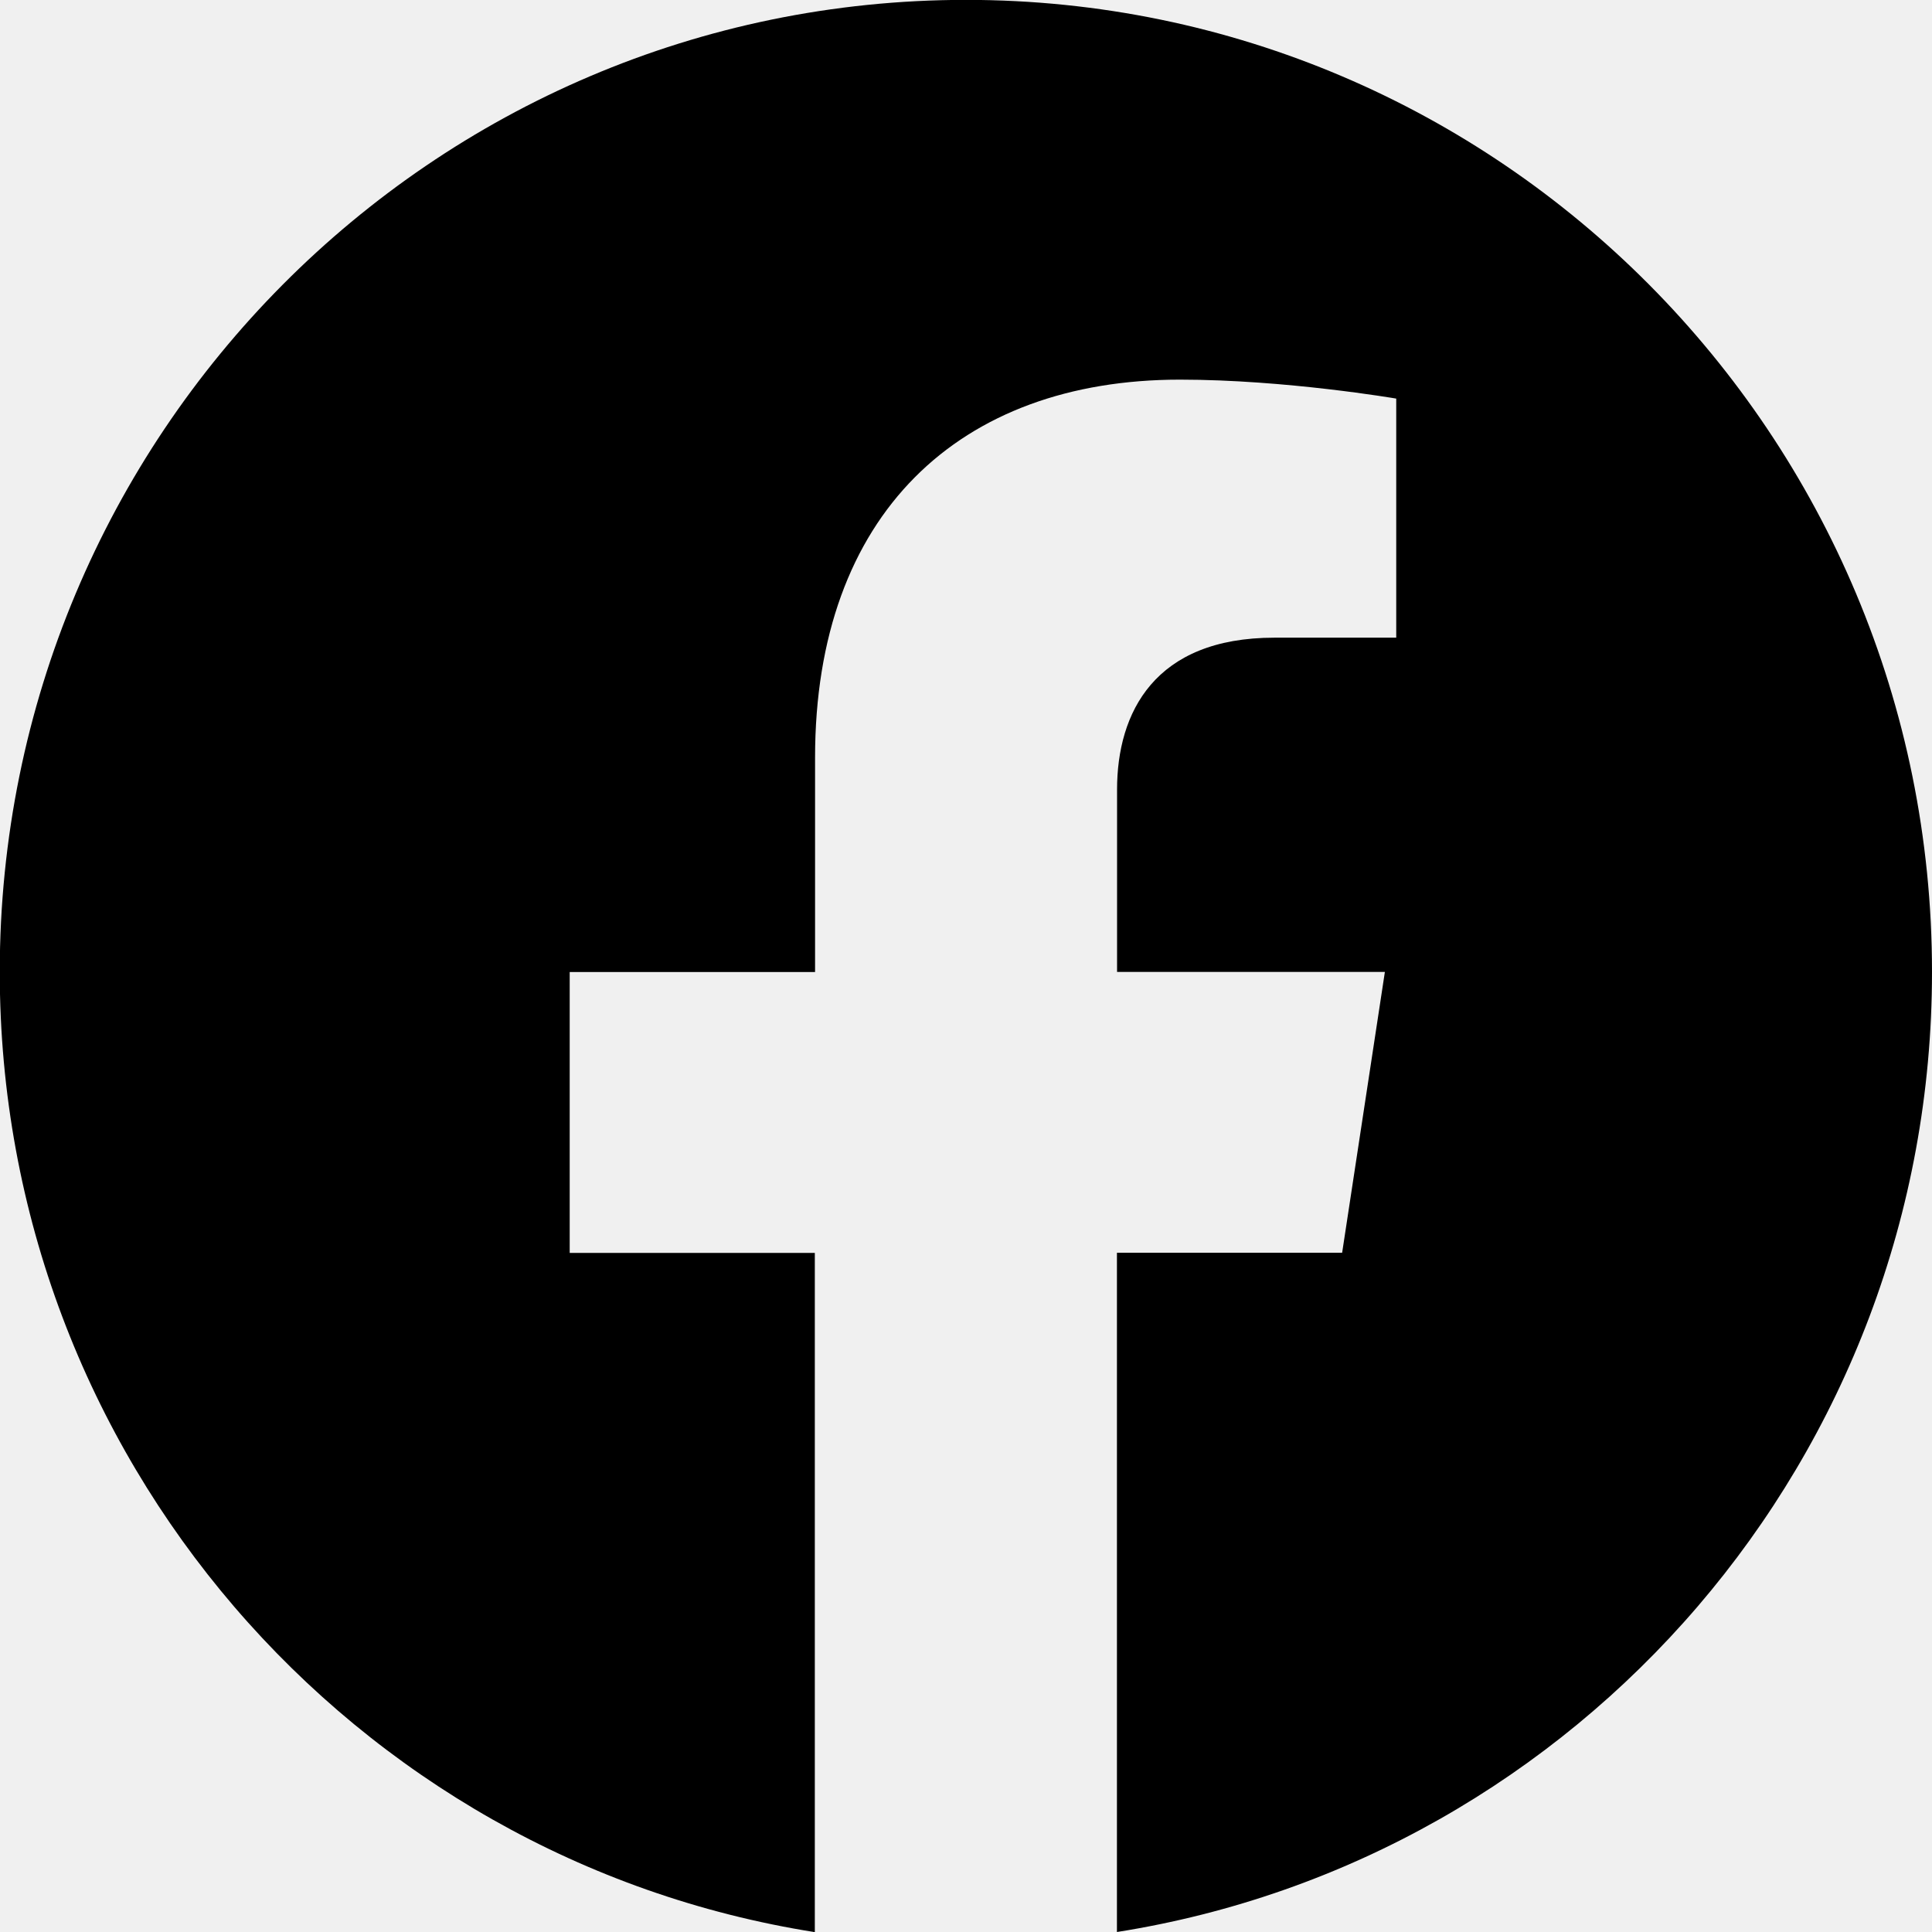
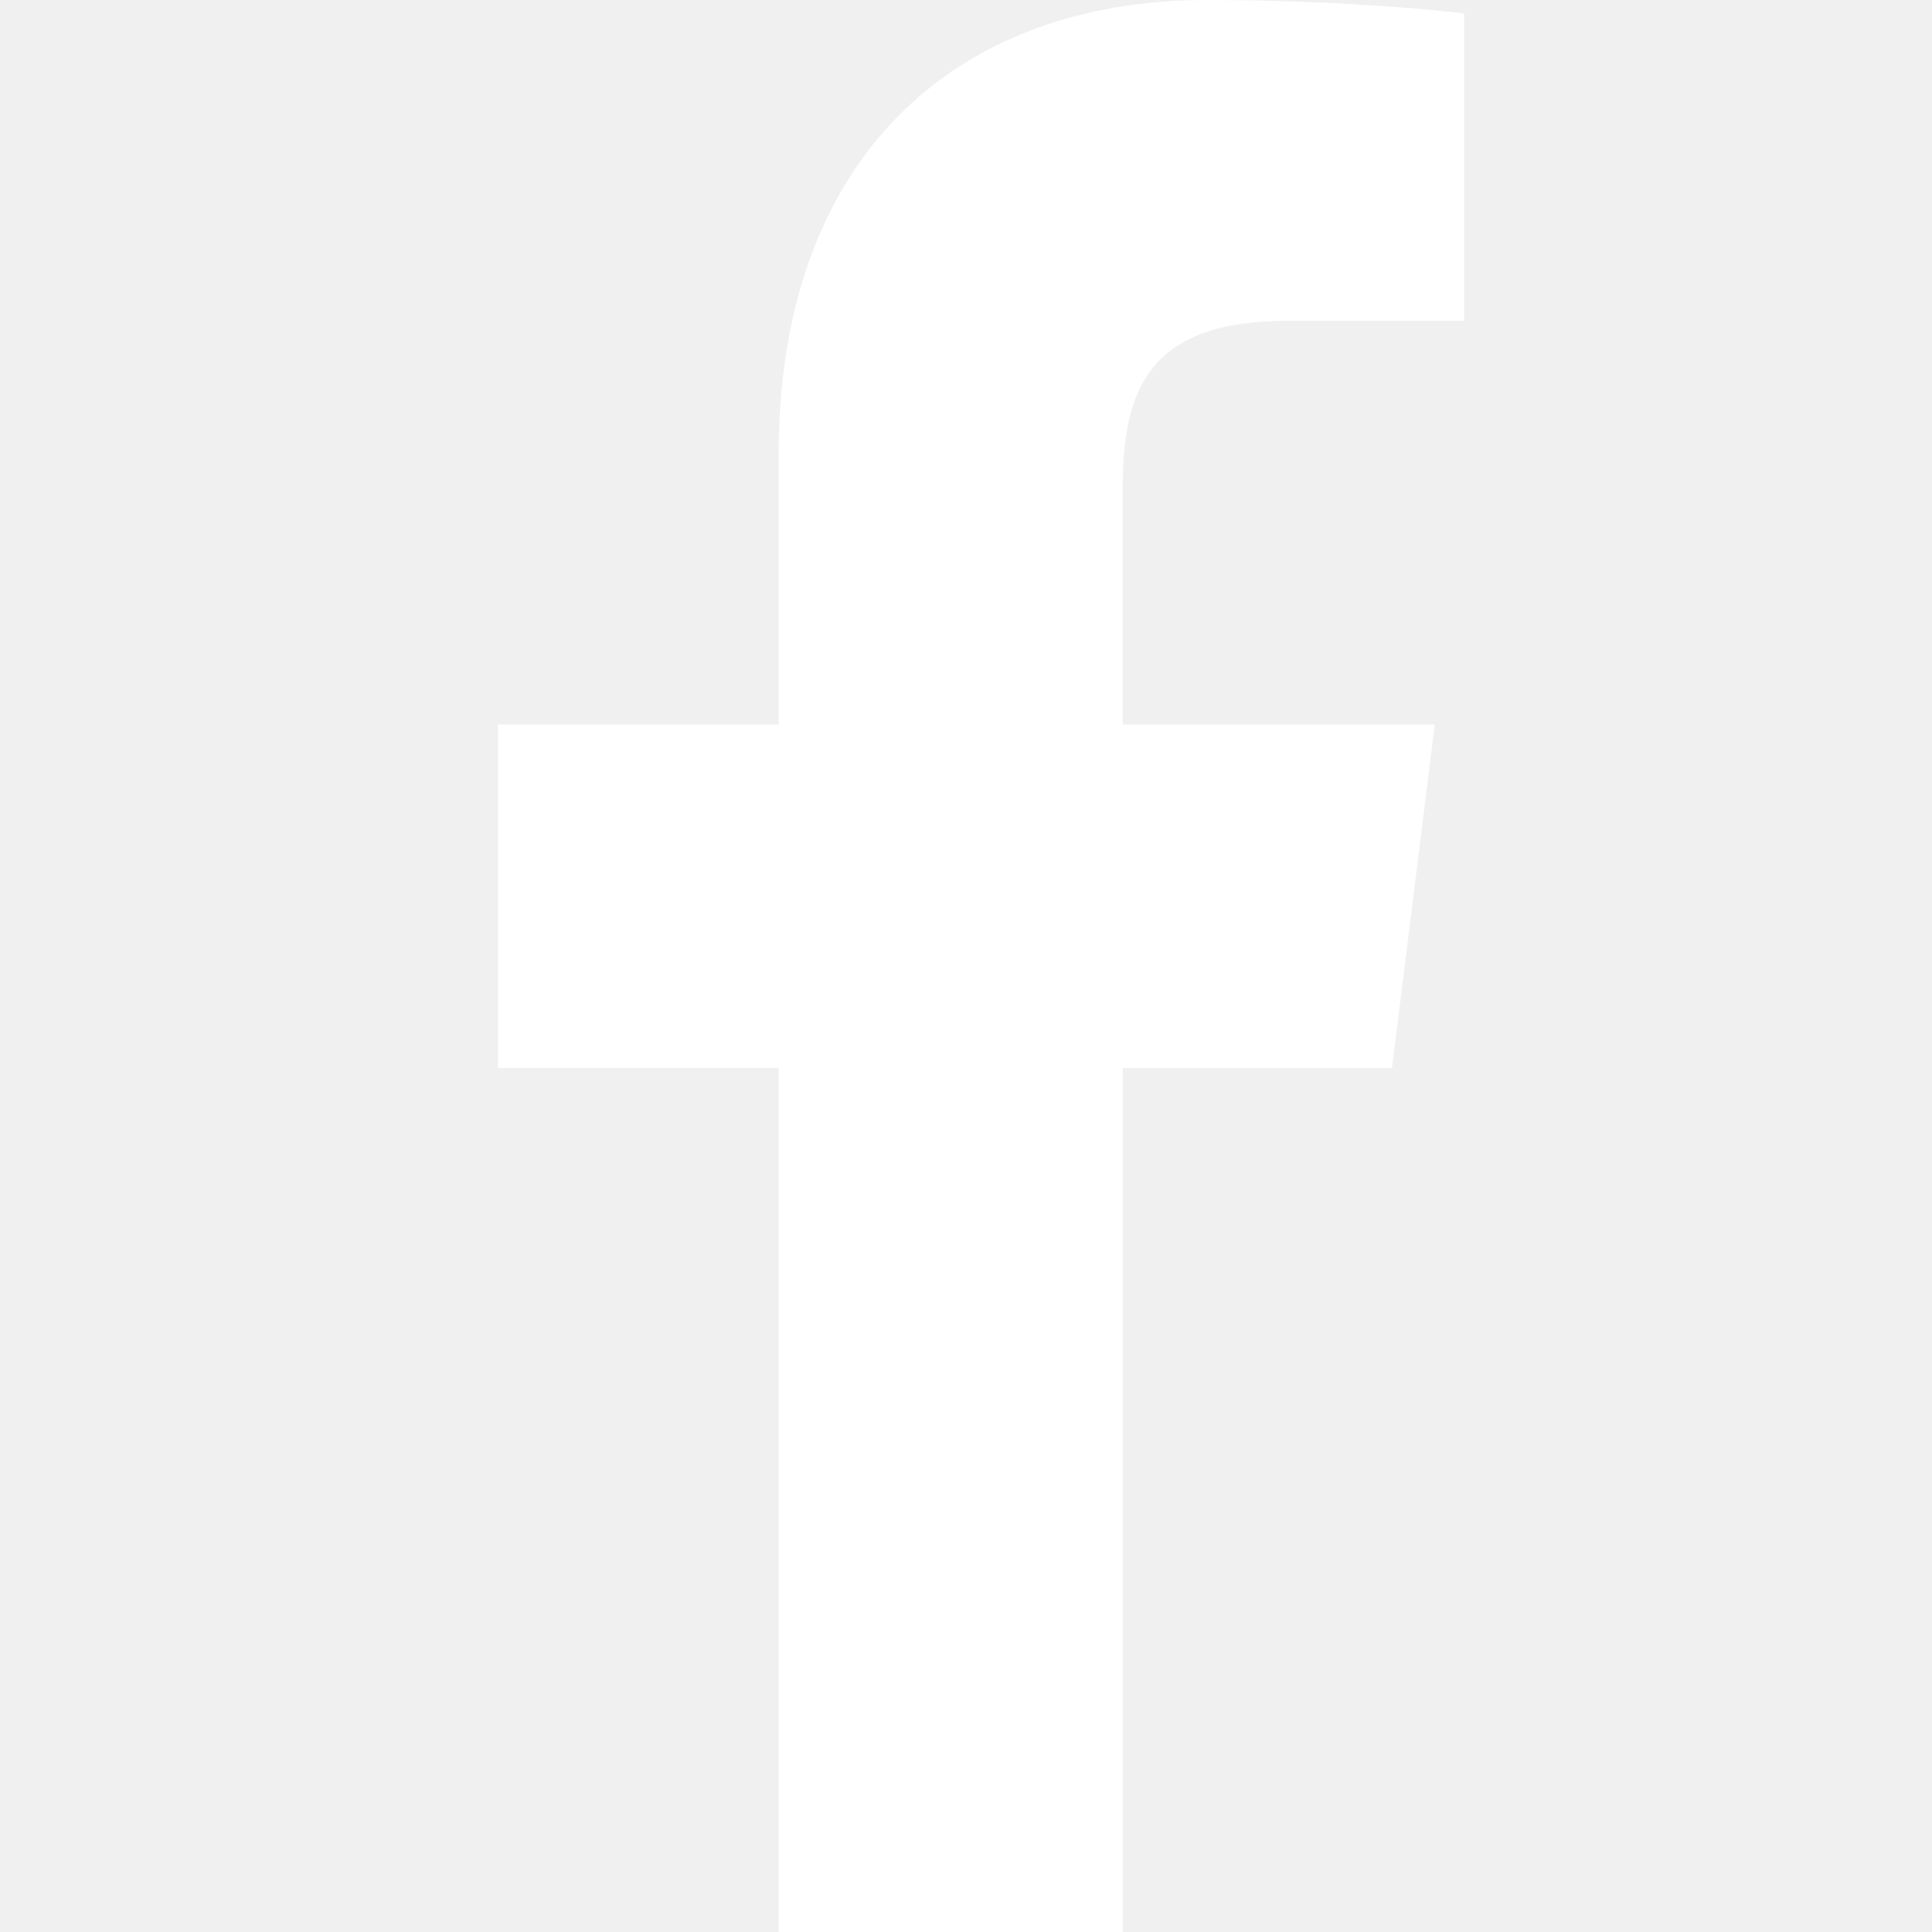
- <svg xmlns="http://www.w3.org/2000/svg" width="16" height="16" fill="currentColor" class="bi bi-facebook" viewBox="0 0 16 16">
-   <path d="M16 8.049c0-4.446-3.582-8.05-8-8.05C3.58 0-.002 3.603-.002 8.05c0 4.017 2.926 7.347 6.75 7.951v-5.625h-2.03V8.05H6.75V6.275c0-2.017 1.195-3.131 3.022-3.131.876 0 1.791.157 1.791.157v1.98h-1.009c-.993 0-1.303.621-1.303 1.258v1.51h2.218l-.354 2.326H9.25V16c3.824-.604 6.75-3.934 6.75-7.951z" />
+ <svg xmlns="http://www.w3.org/2000/svg" version="1.1" width="512" height="512" x="0" y="0" viewBox="0 0 24 24" style="enable-background:new 0 0 512 512" xml:space="preserve">
+   <g>
+     <path d="m15.997 3.985h2.191v-3.816c-.378-.052-1.678-.169-3.192-.169-3.159 0-5.323 1.987-5.323 5.639v3.361h-3.486v4.266h3.486v10.734h4.274v-10.733h3.345l.531-4.266h-3.877v-2.939c.001-1.233.333-2.077 2.051-2.077z" fill="#ffffff" data-original="#000000" style="" />
+   </g>
</svg>
